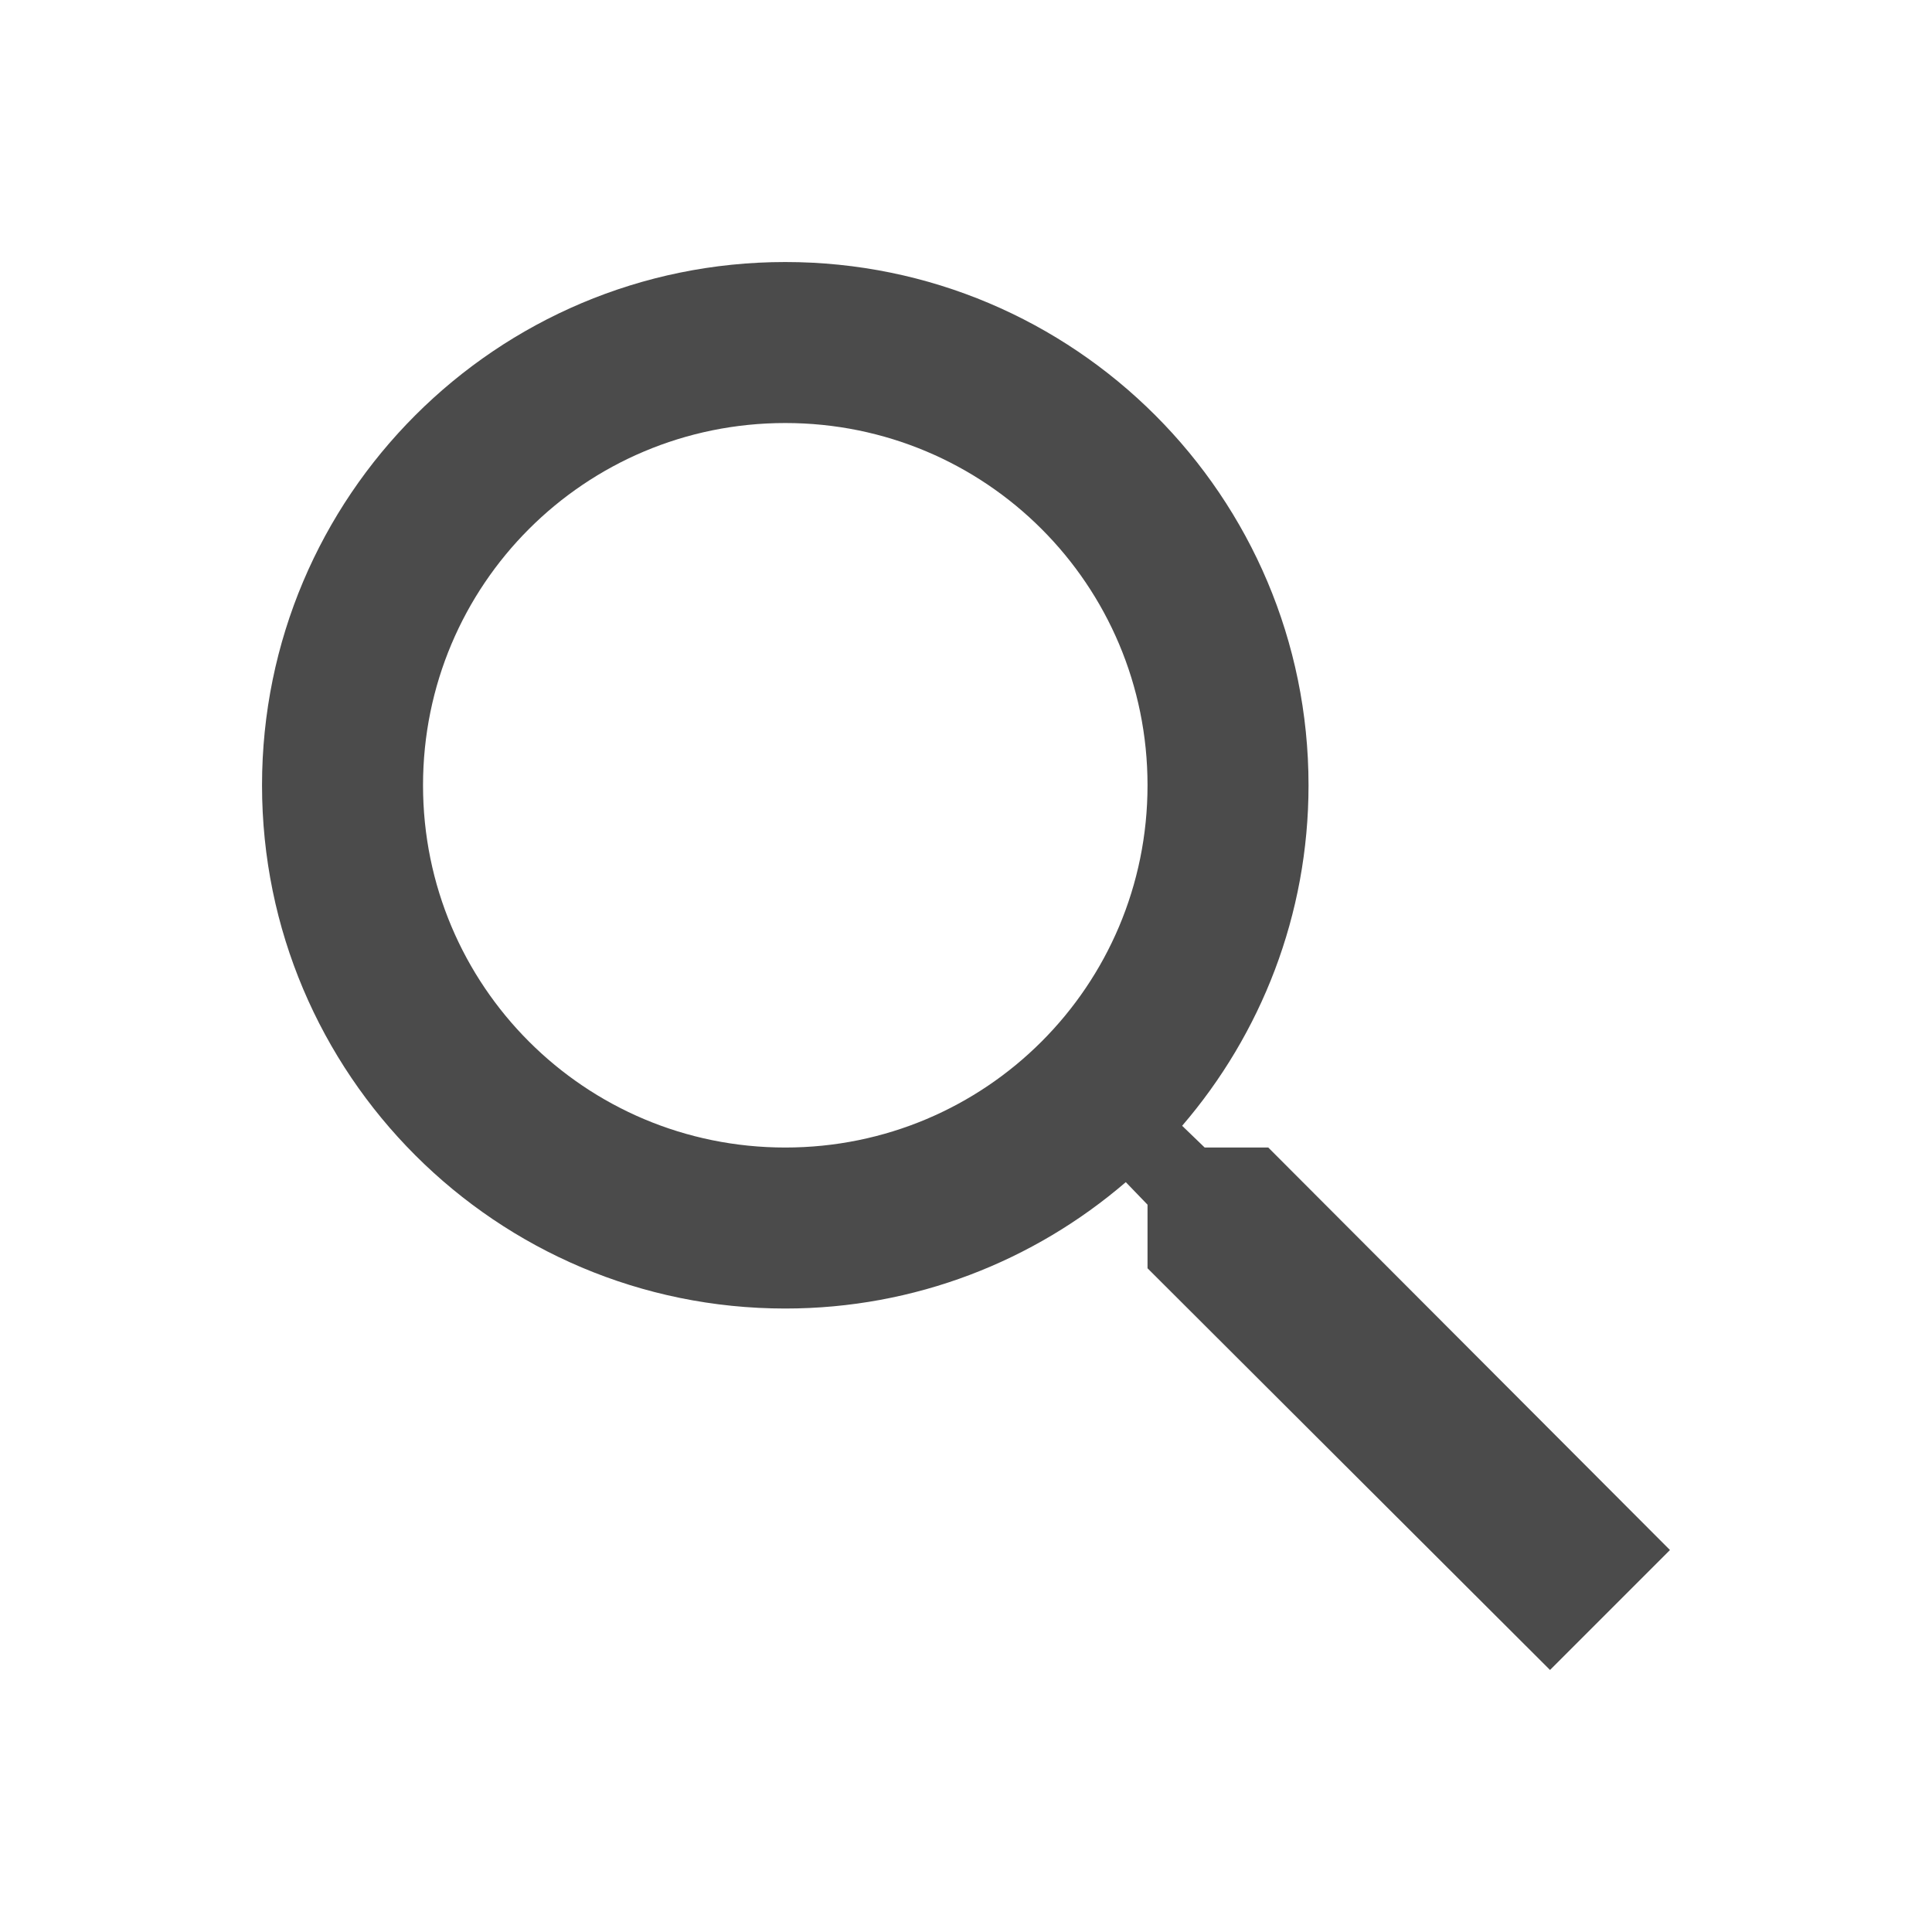
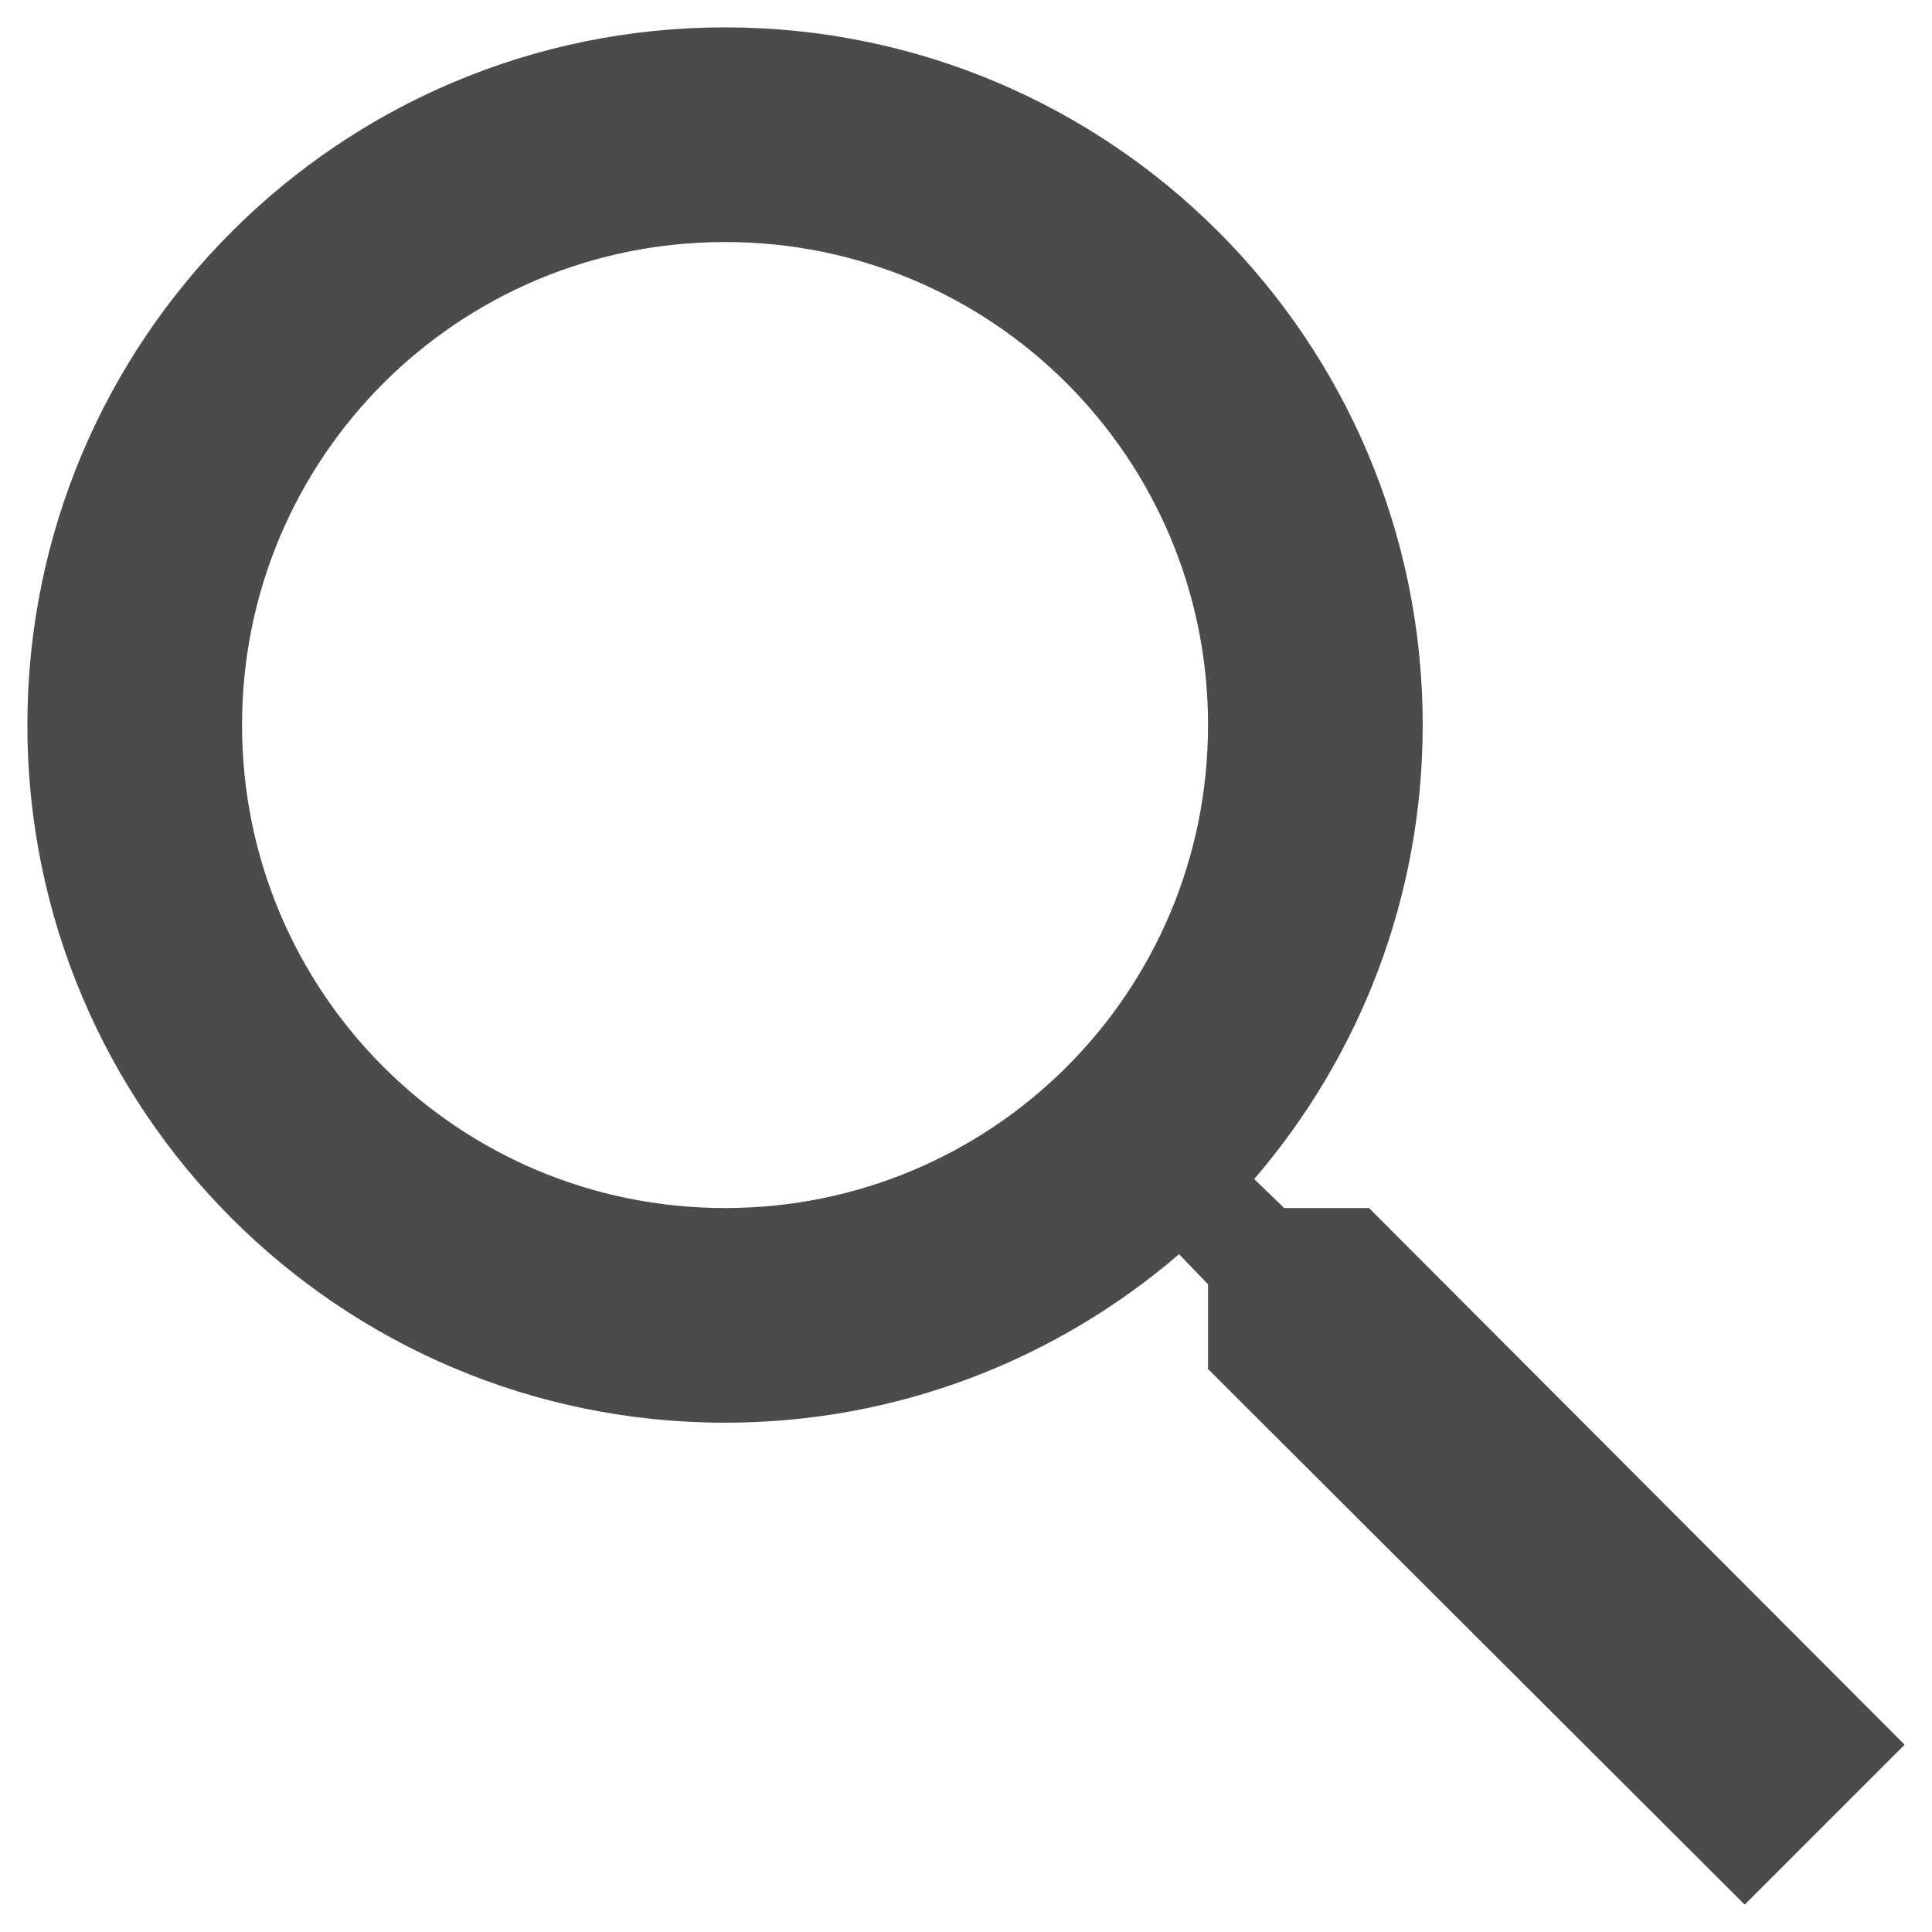
- <svg xmlns="http://www.w3.org/2000/svg" width="24" height="24" viewBox="0 0 24 24" fill="none">
-   <path fill-rule="evenodd" clip-rule="evenodd" d="M14.965 14.255H15.755L20.745 19.255L19.255 20.745L14.255 15.755V14.965L13.985 14.685C12.845 15.665 11.365 16.255 9.755 16.255C6.165 16.255 3.255 13.345 3.255 9.755C3.255 6.165 6.165 3.255 9.755 3.255C13.345 3.255 16.255 6.165 16.255 9.755C16.255 11.365 15.665 12.845 14.685 13.985L14.965 14.255ZM5.255 9.755C5.255 12.245 7.265 14.255 9.755 14.255C12.245 14.255 14.255 12.245 14.255 9.755C14.255 7.265 12.245 5.255 9.755 5.255C7.265 5.255 5.255 7.265 5.255 9.755Z" fill="#4B4B4B" />
+ <svg xmlns="http://www.w3.org/2000/svg" width="18" height="18" viewBox="0 0 18 18" fill="none">
+   <path fill-rule="evenodd" clip-rule="evenodd" d="M11.965 11.255H12.755L17.745 16.255L16.255 17.745L11.255 12.755V11.965L10.985 11.685C9.845 12.665 8.365 13.255 6.755 13.255C3.165 13.255 0.255 10.345 0.255 6.755C0.255 3.165 3.165 0.255 6.755 0.255C10.345 0.255 13.255 3.165 13.255 6.755C13.255 8.365 12.665 9.845 11.685 10.985L11.965 11.255ZM2.255 6.755C2.255 9.245 4.265 11.255 6.755 11.255C9.245 11.255 11.255 9.245 11.255 6.755C11.255 4.265 9.245 2.255 6.755 2.255C4.265 2.255 2.255 4.265 2.255 6.755Z" fill="#4B4B4B" />
</svg>
